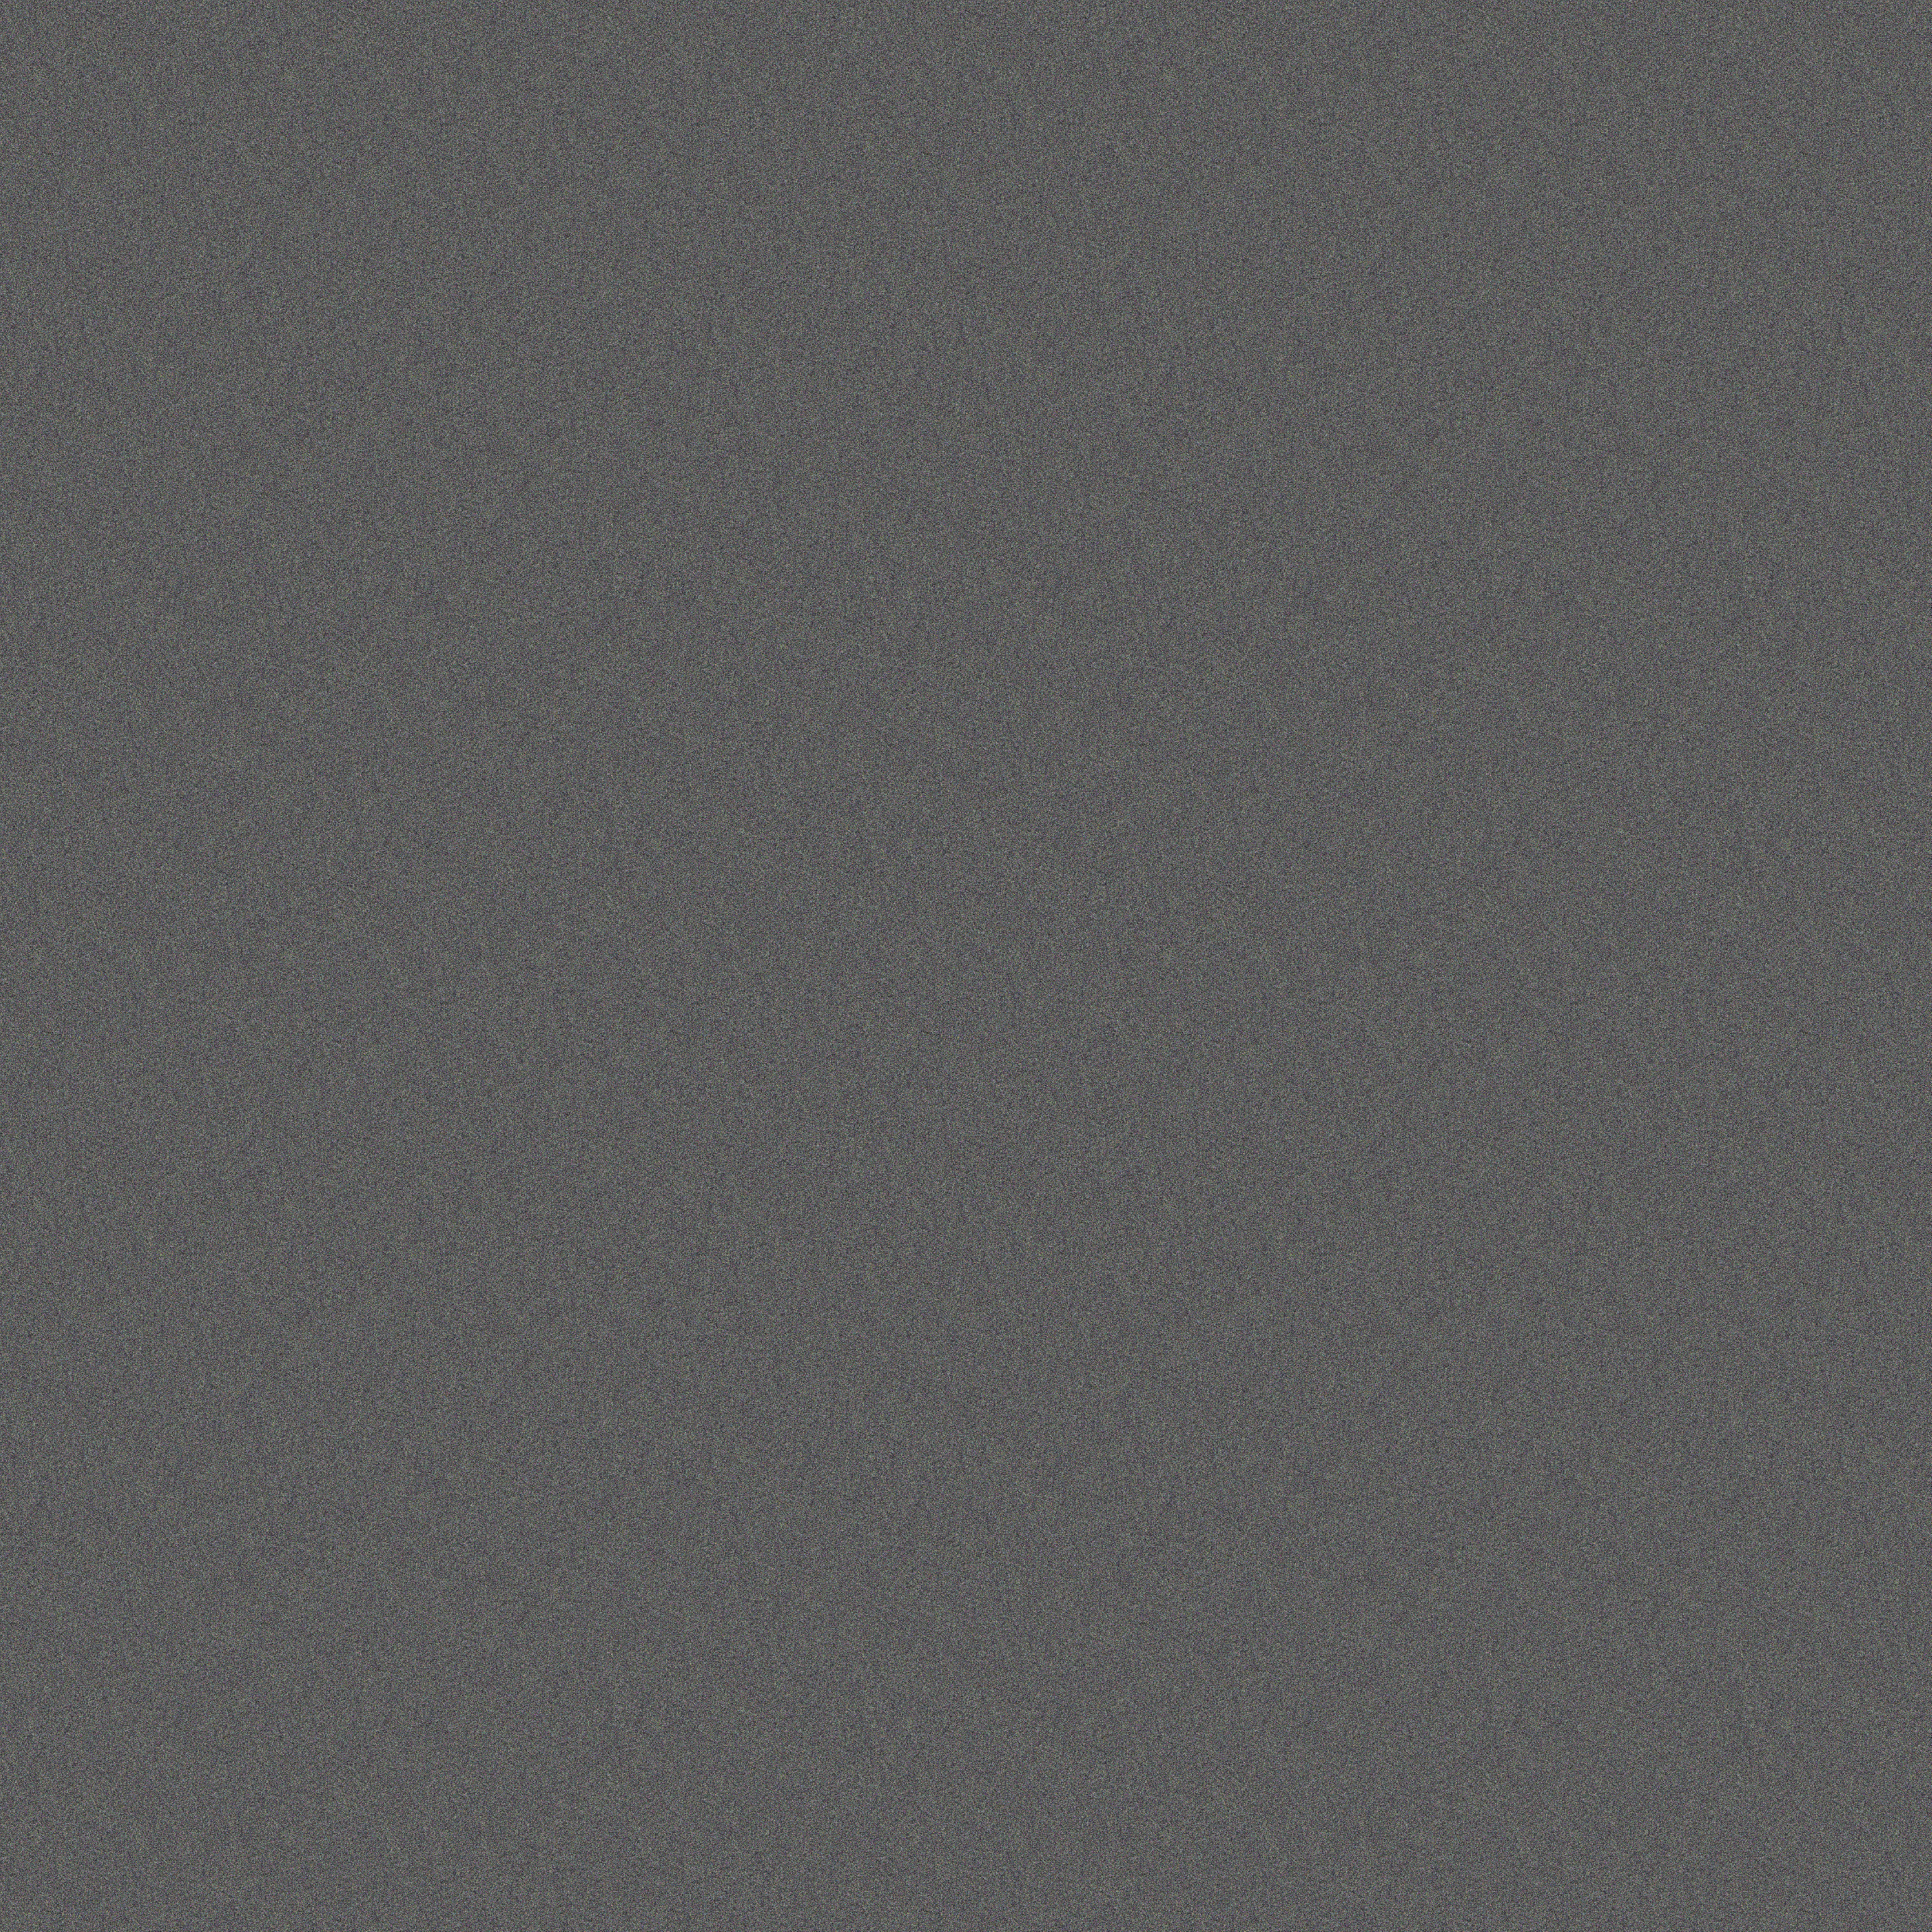
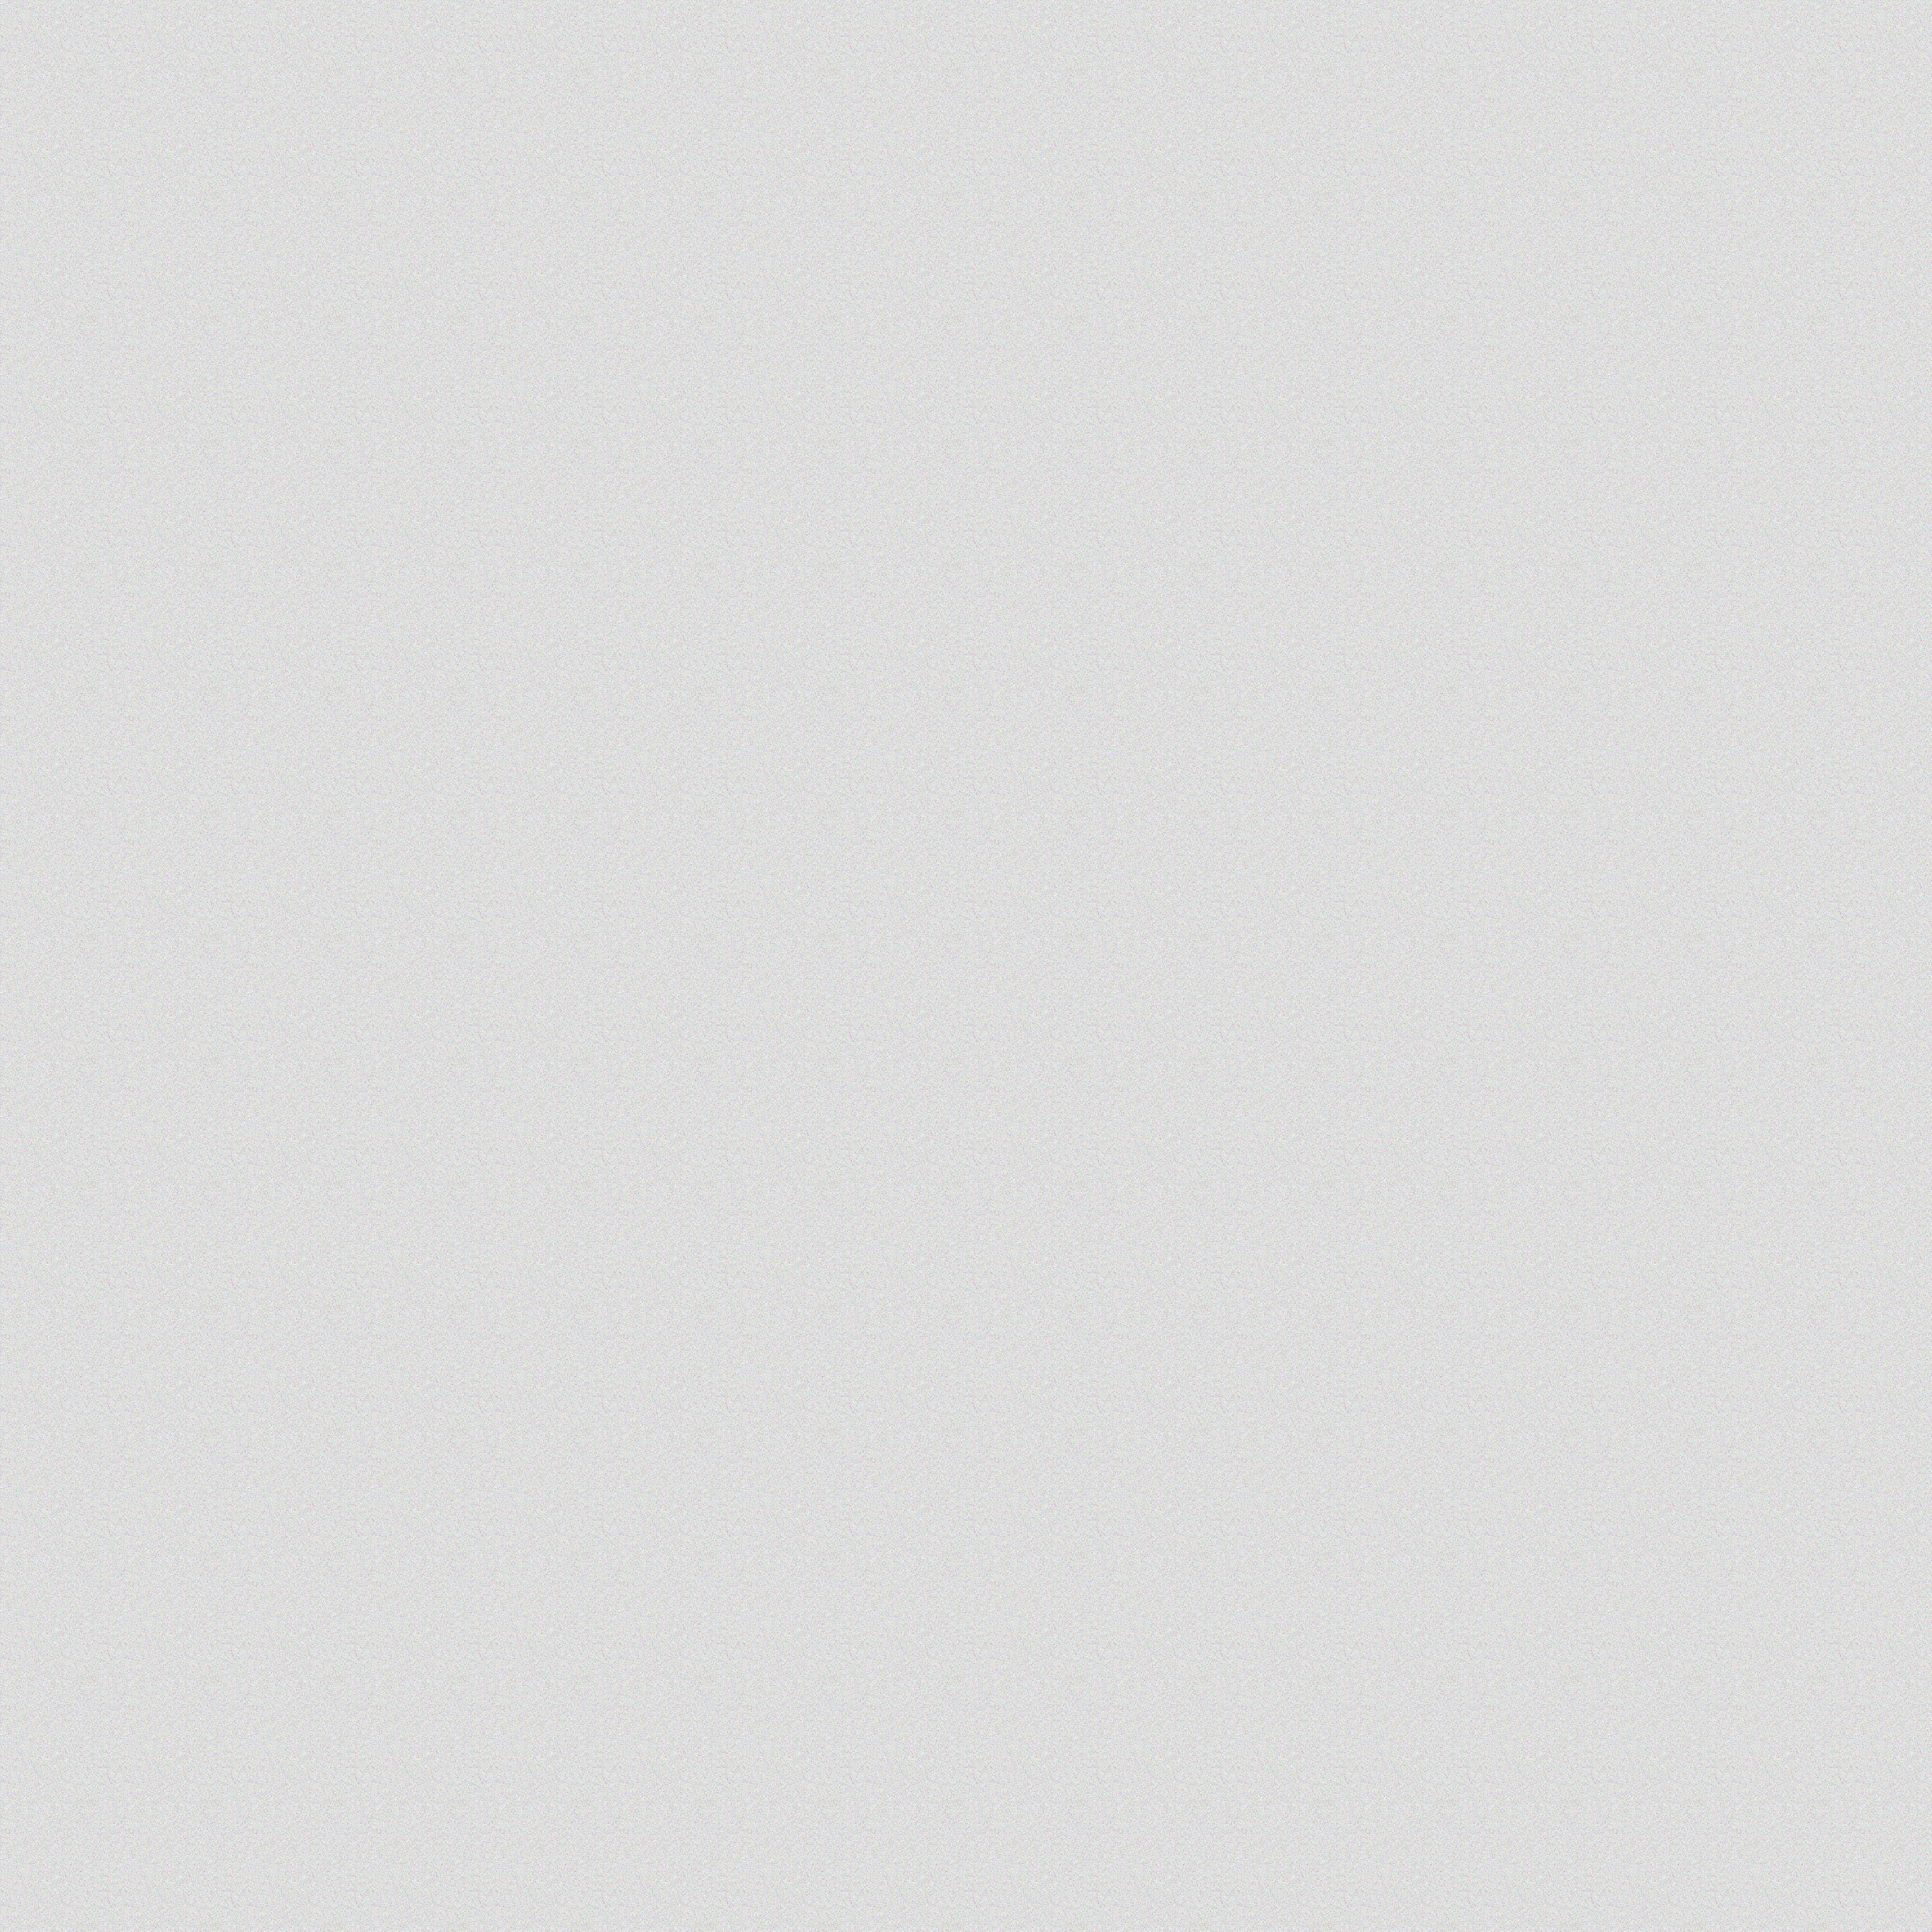
- <svg xmlns="http://www.w3.org/2000/svg" viewBox="0 0 400 400" version="1.1" id="svg1">
-   <defs id="defs1" />
-   <filter id="noiseFilter" x="0" y="0" width="1" height="1">
-     <feTurbulence type="fractalNoise" baseFrequency="9.85" numOctaves="6" stitchTiles="stitch" id="feTurbulence1" />
+ <svg xmlns="http://www.w3.org/2000/svg" viewBox="0 0 400 400">
+   <filter id="noiseFilter">
+     <feTurbulence type="fractalNoise" baseFrequency="10" numOctaves="6" stitchTiles="stitch" />
  </filter>
-   <rect style="fill:#000000;stroke-width:1.002" id="rect2" width="400" height="400" x="0" y="0" />
-   <rect width="100%" height="100%" filter="url(#noiseFilter)" id="rect1" />
+   <rect width="100%" height="100%" filter="url(#noiseFilter)" />
</svg>
